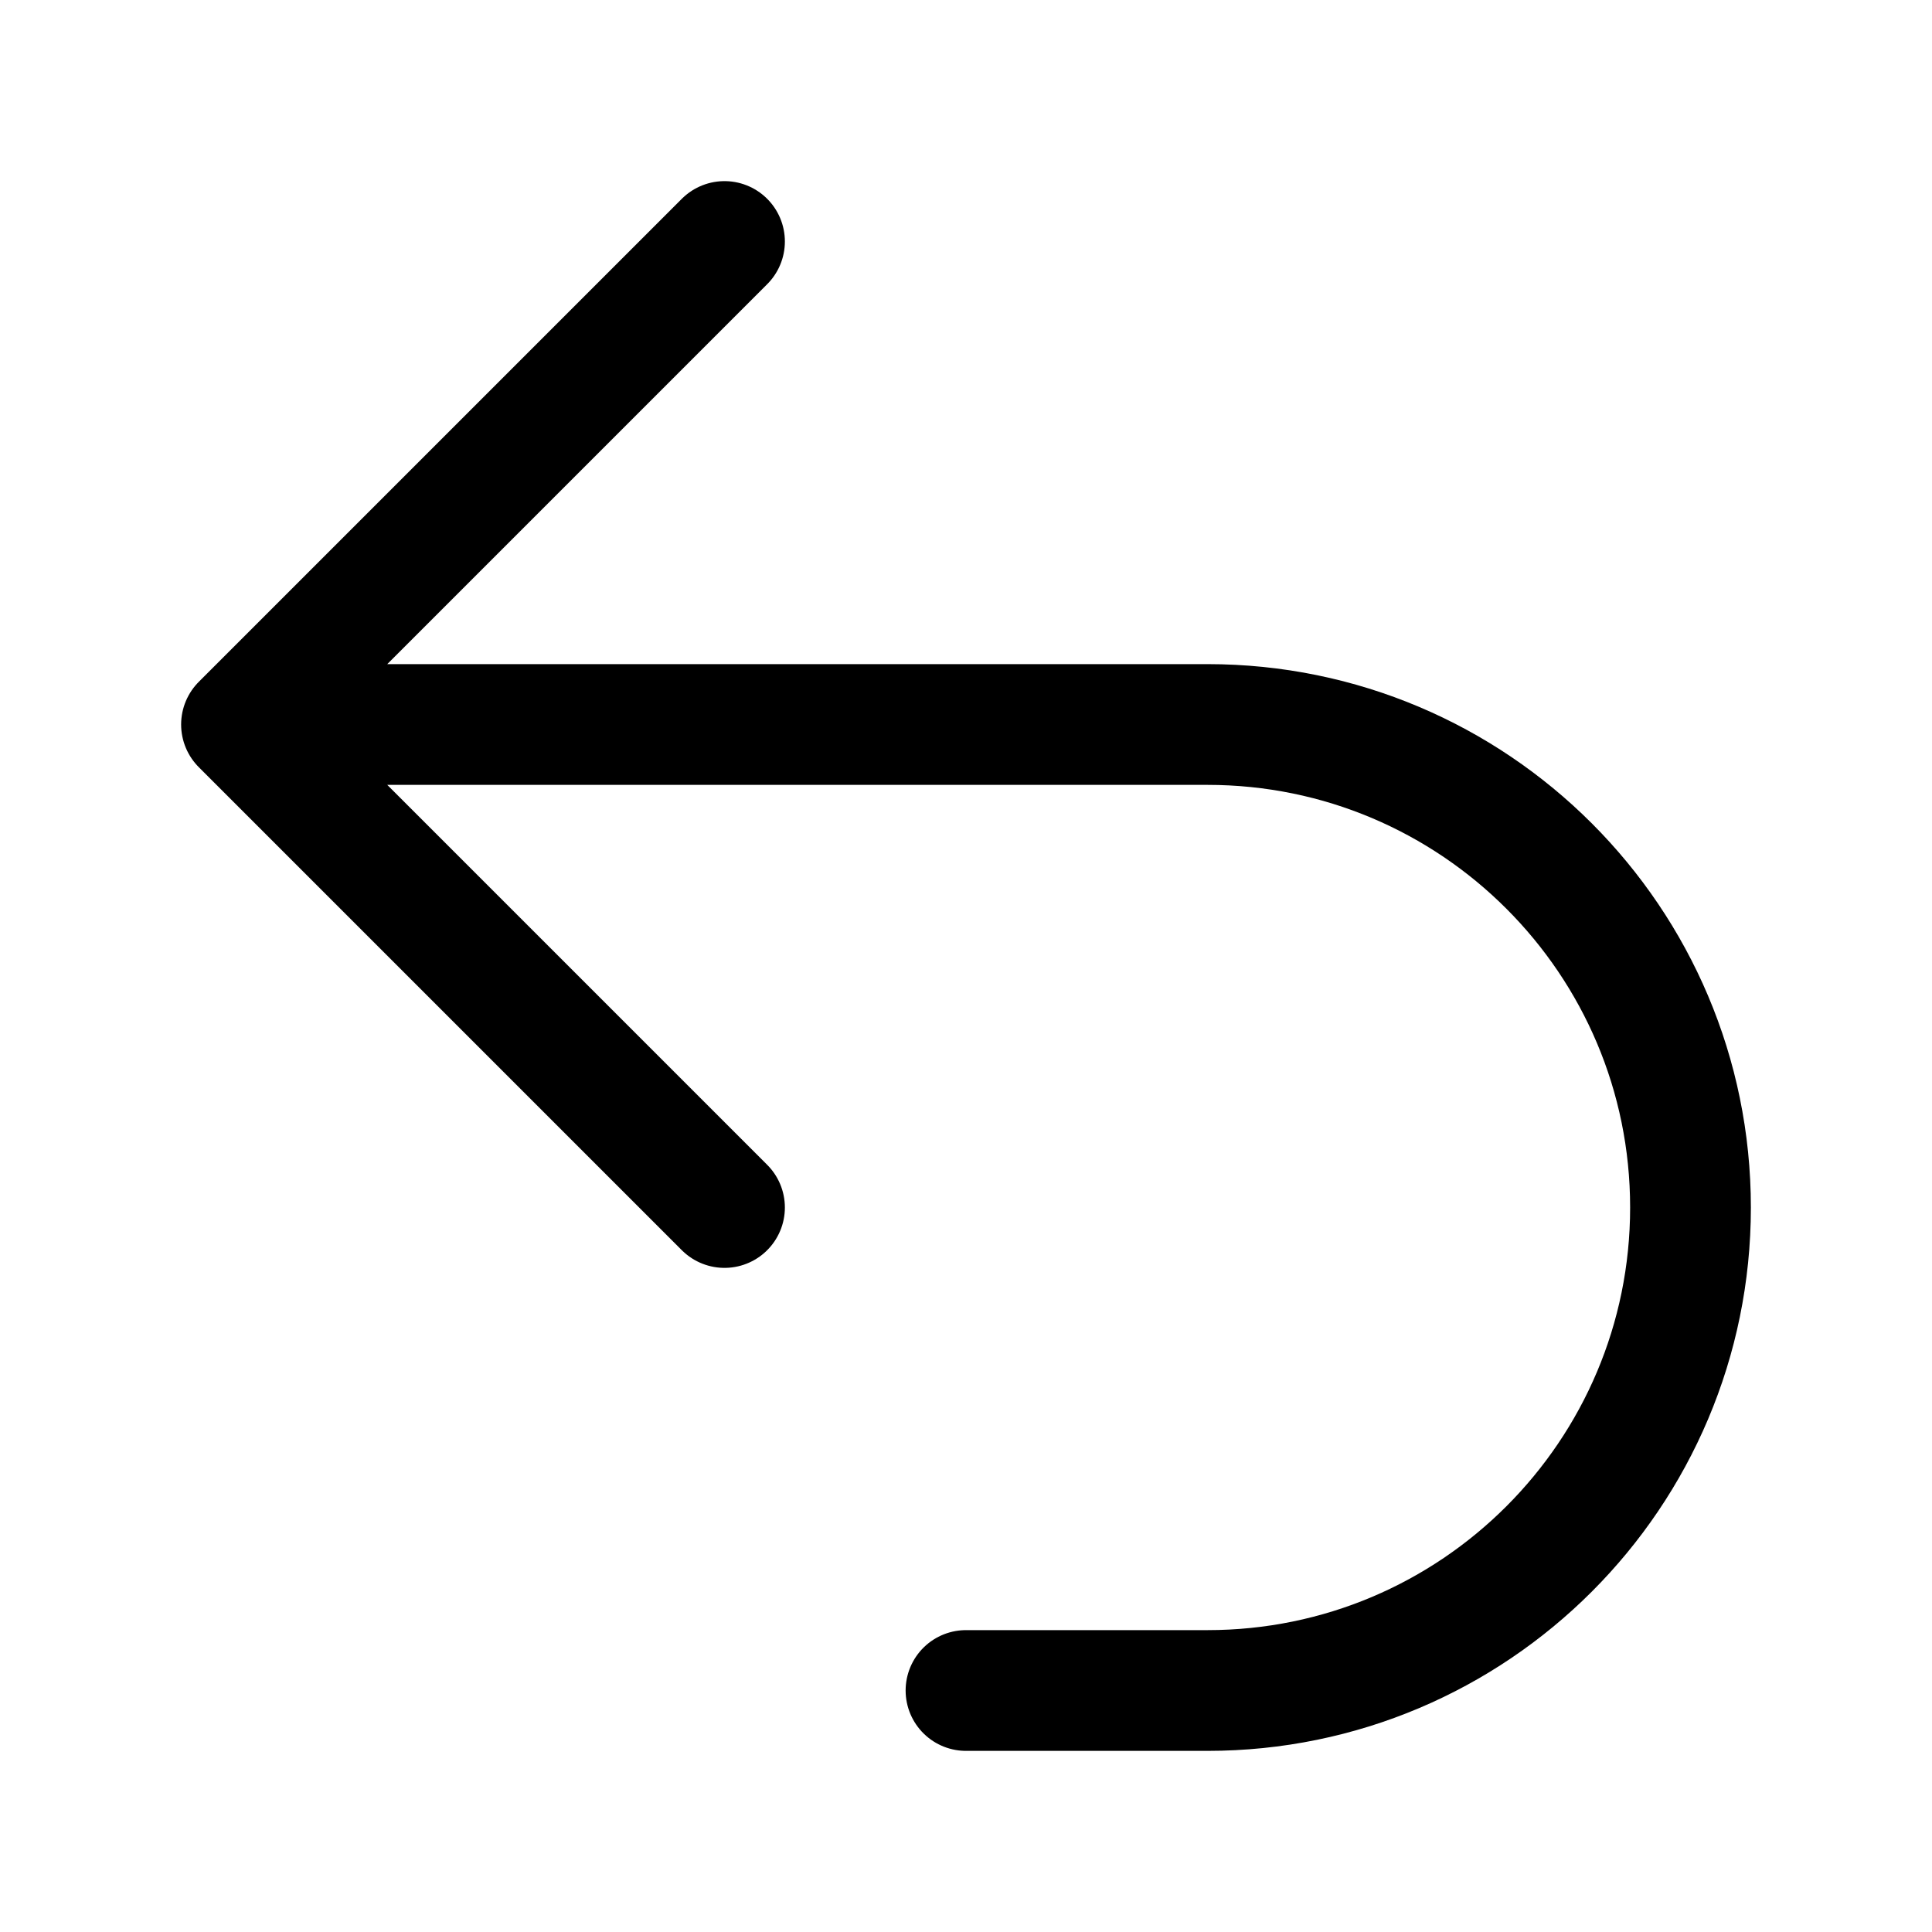
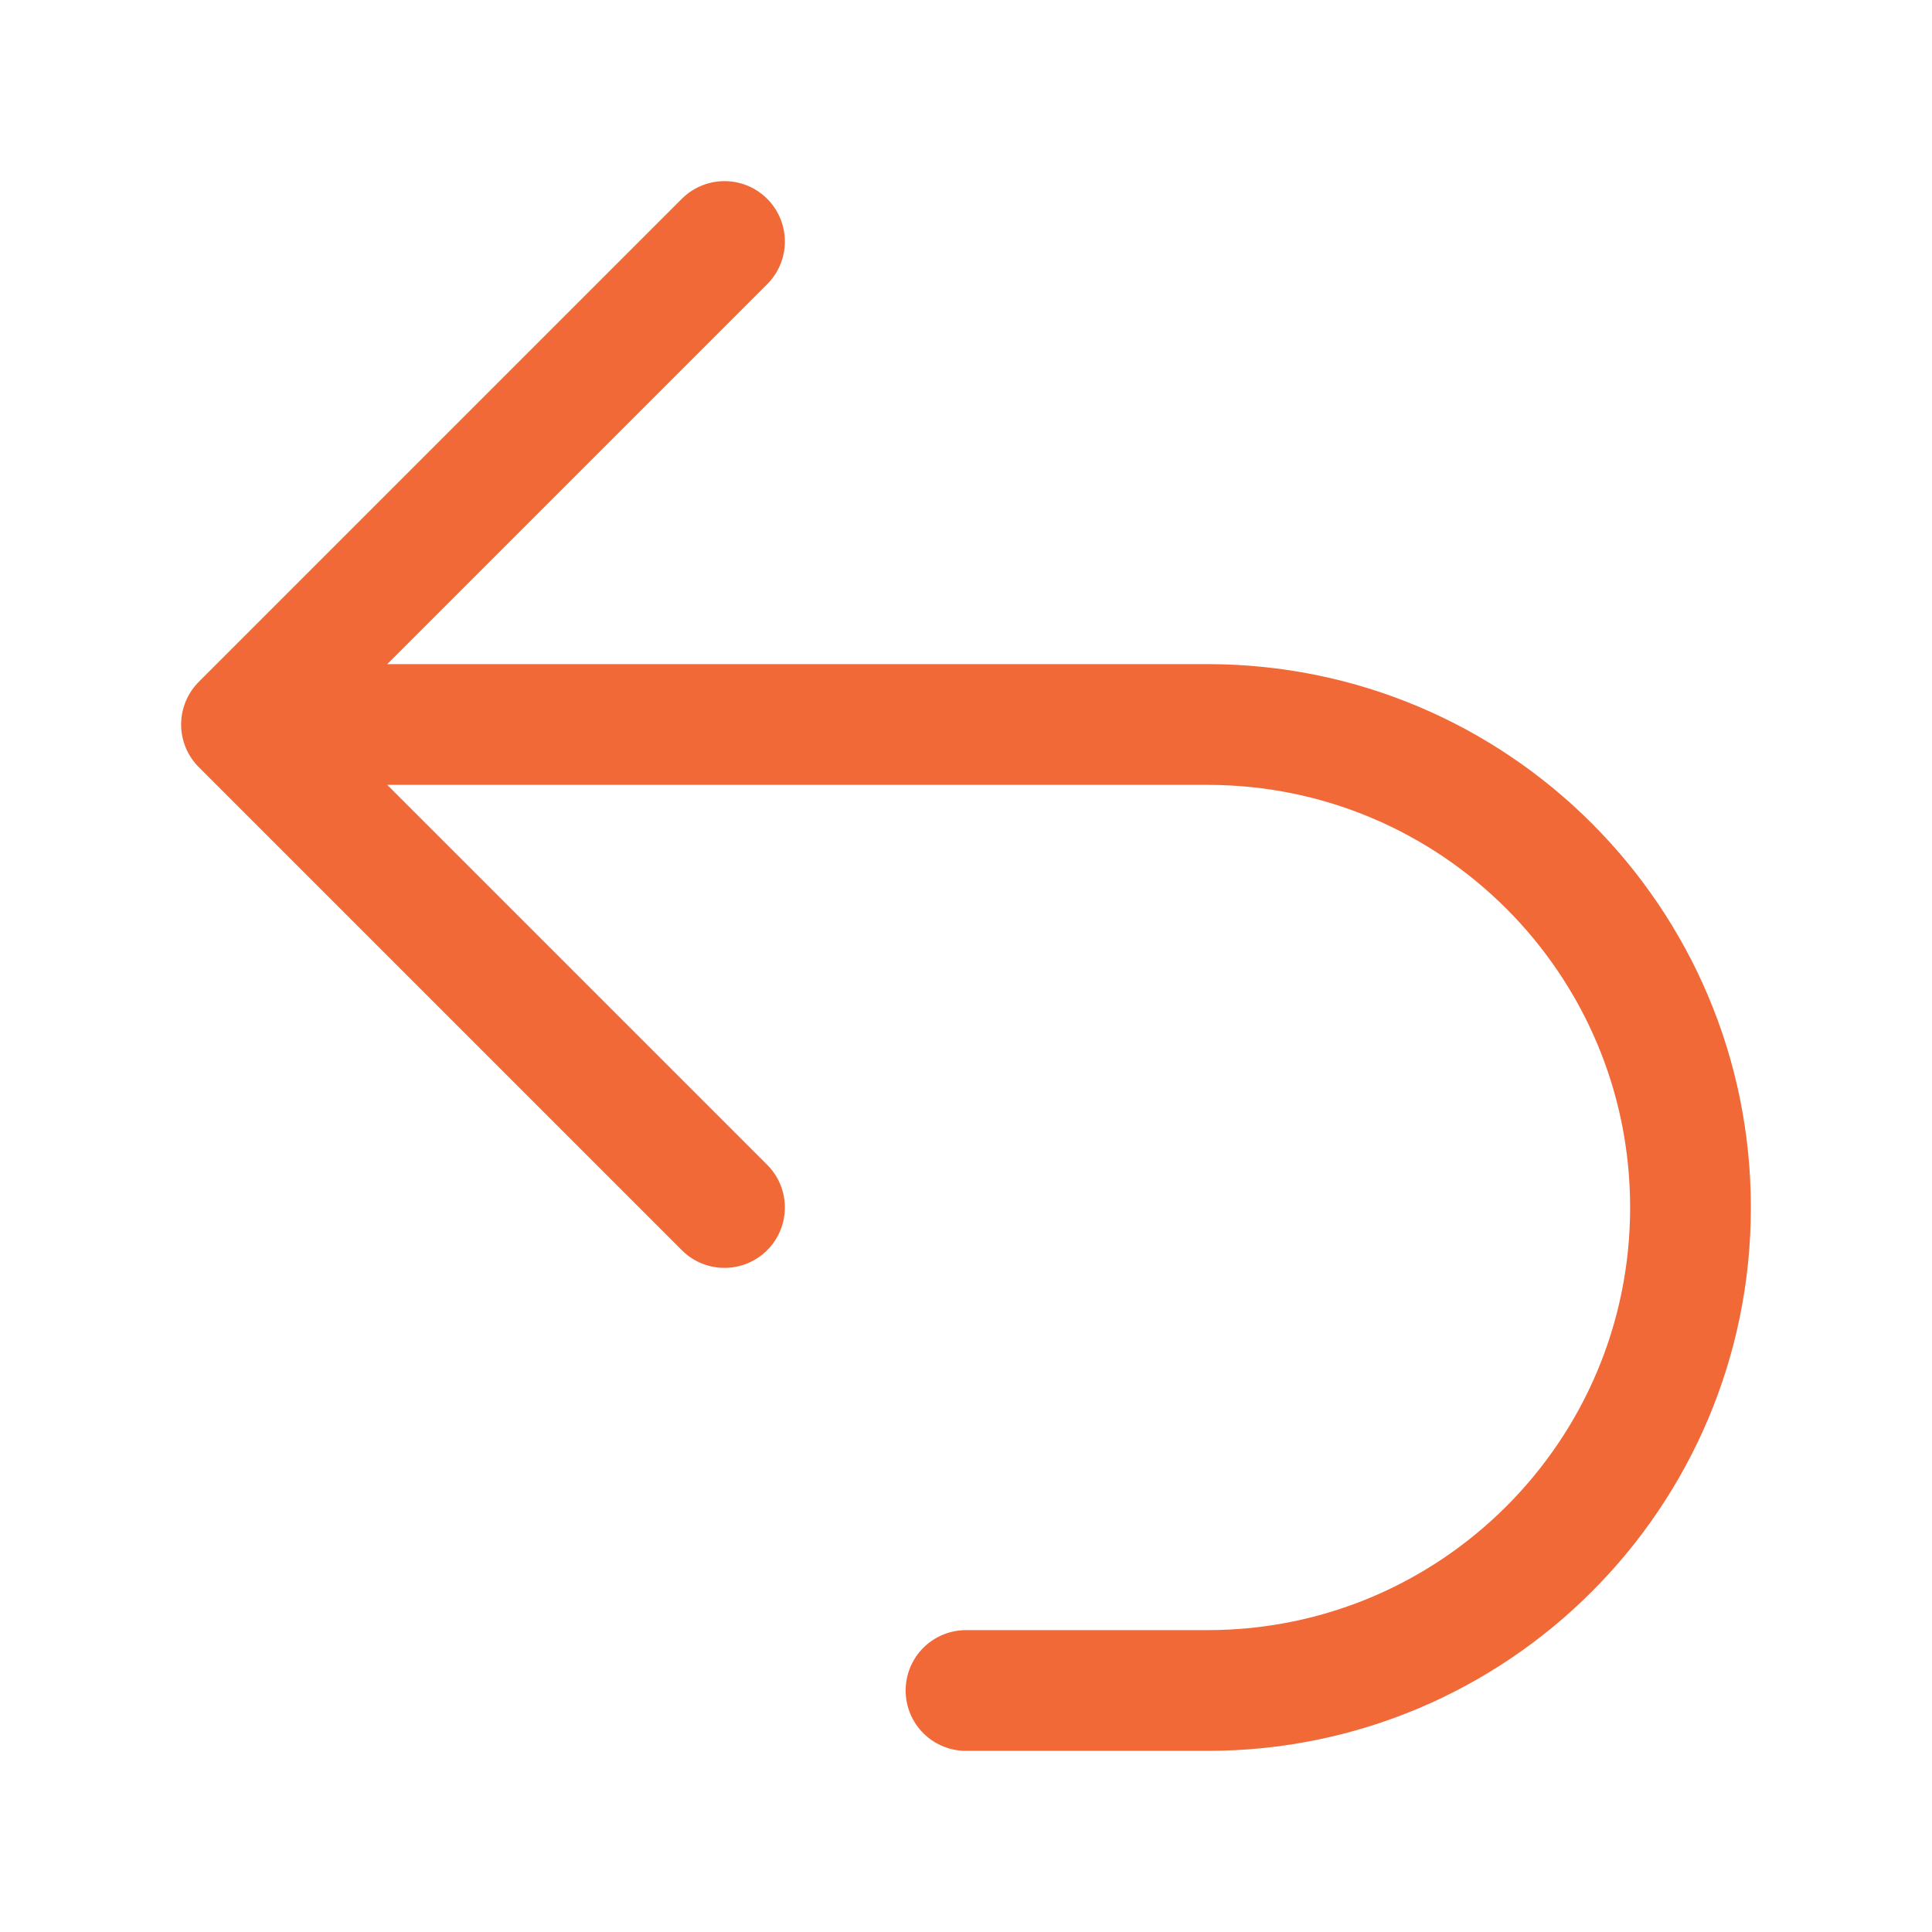
- <svg xmlns="http://www.w3.org/2000/svg" fill="none" viewBox="0 0 24 24" stroke-width="1.5" stroke="currentColor" class="w-6 h-6">
+ <svg xmlns="http://www.w3.org/2000/svg" color="#F26938" fill="none" viewBox="0 0 24 24" stroke-width="1.5" stroke="currentColor" class="w-6 h-6">
  <path stroke-linecap="round" stroke-linejoin="round" d="M9 15L3 9m0 0l6-6M3 9h12a6 6 0 010 12h-3" />
</svg>
